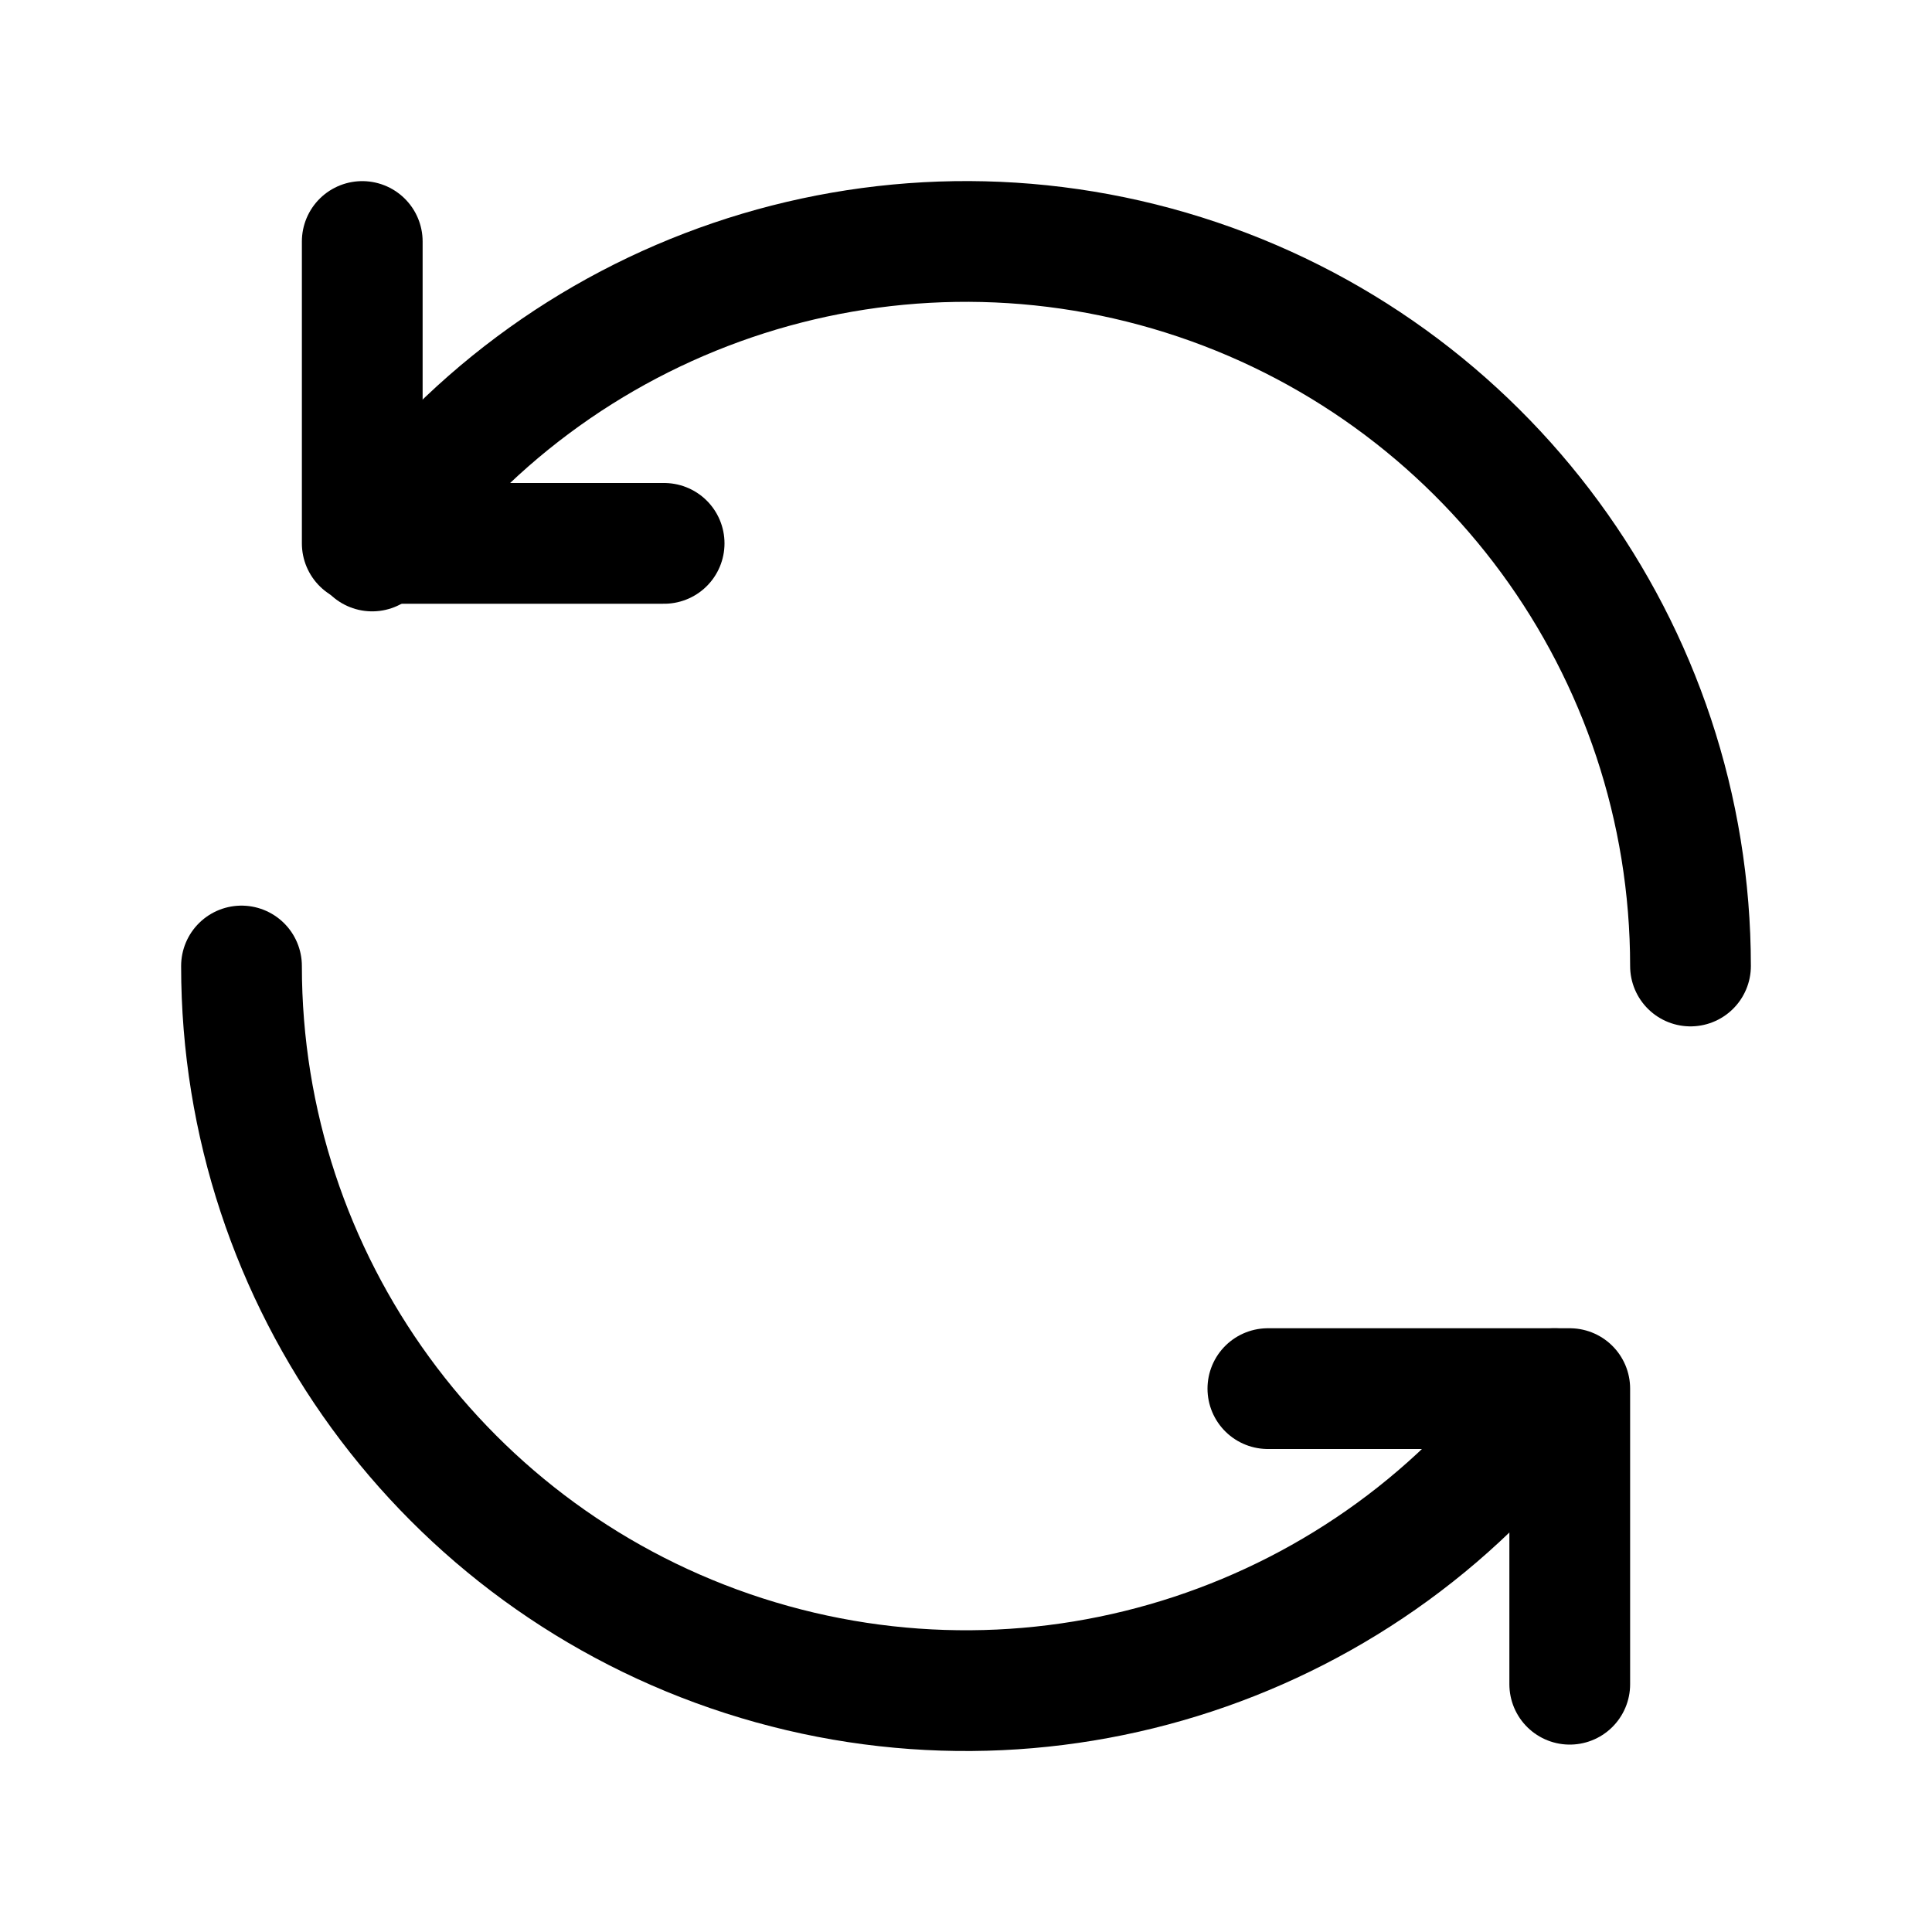
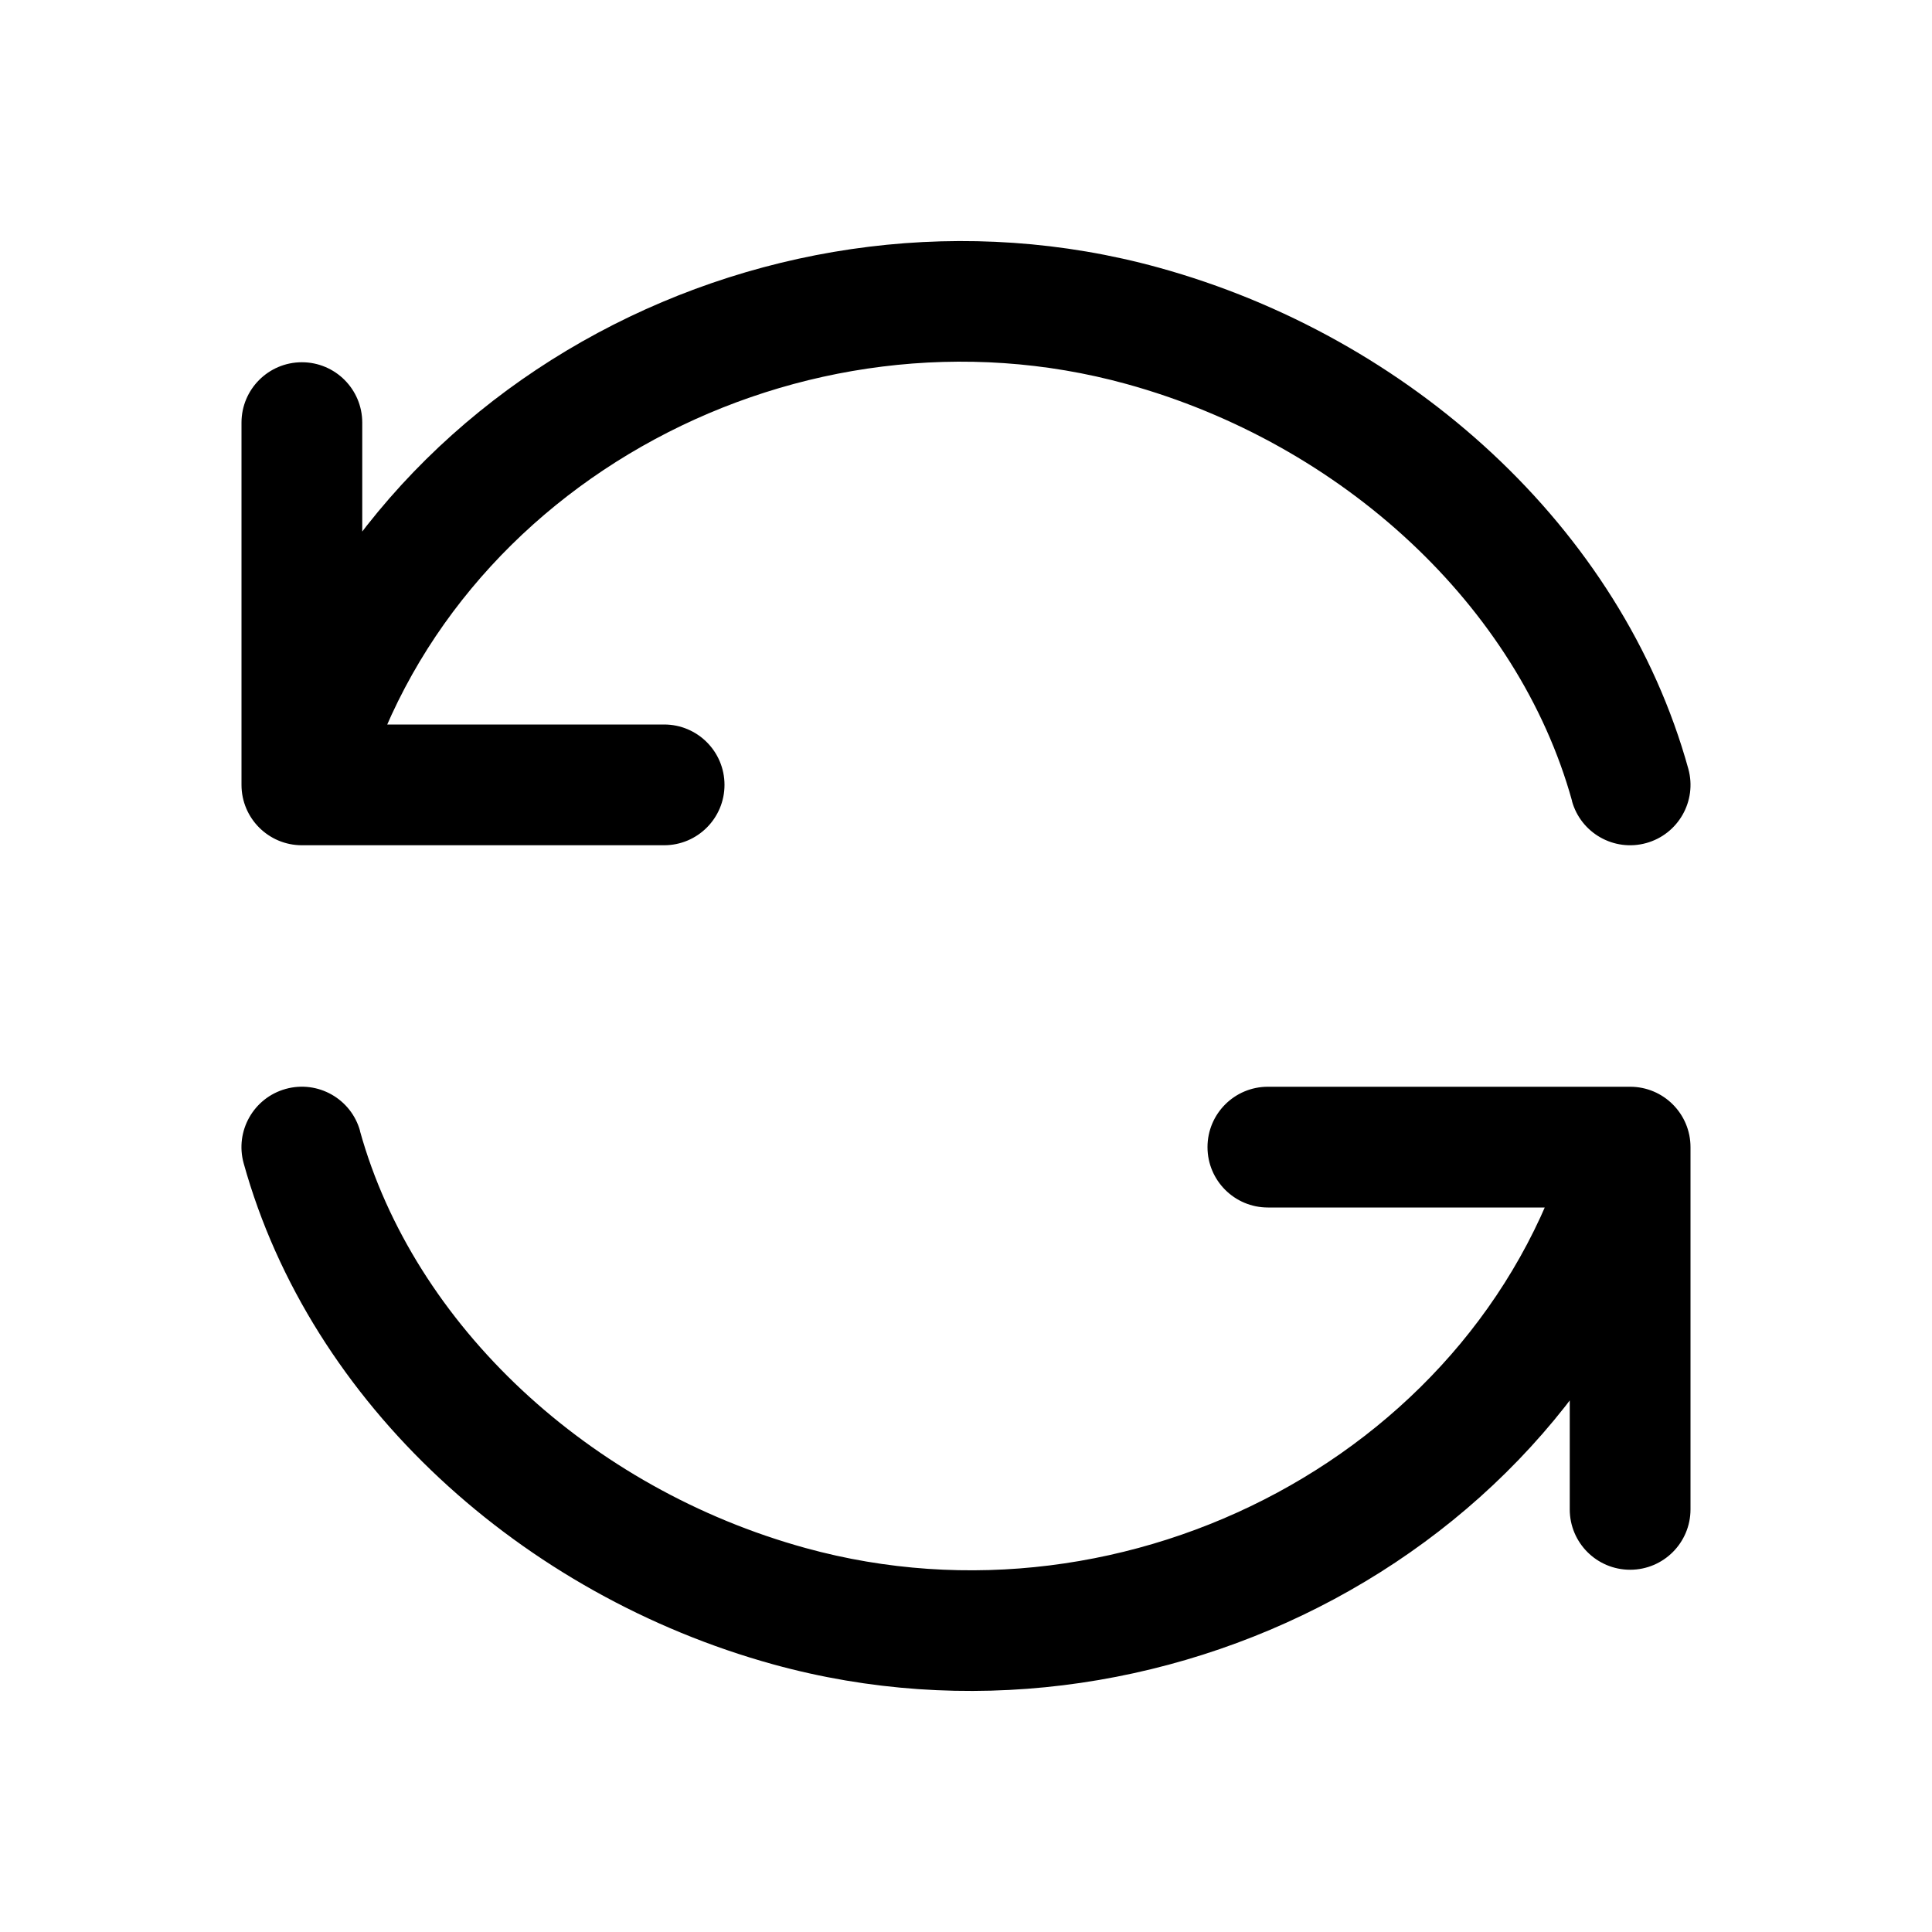
<svg xmlns="http://www.w3.org/2000/svg" fill="none" viewBox="0 0 16 16">
-   <path stroke="#000" stroke-linecap="round" d="M14 8A6 6 0 0 0 3.082 4.563m9.792 6.937A6 6 0 0 1 2 8" />
-   <path stroke="#000" stroke-linecap="round" stroke-linejoin="round" d="M5.5 4.5H3V2m7.5 9.5H13v2.448" />
+   <path fill="#000" d="M2.5 6.5H2a.5.5 0 0 0 .5.5zm6.962-3.802-.133.482zm3.556 3.935a.5.5 0 0 0 .964-.266L13.5 6.5zM5.5 7a.5.5 0 0 0 0-1zM3 3.5a.5.5 0 0 0-1 0zm-.5 3 .482.133C3.71 3.99 6.646 2.44 9.329 3.18l.133-.482.133-.482c-3.174-.875-6.69.936-7.577 4.151zm6.962-3.802-.133.482c1.791.494 3.244 1.844 3.69 3.453L13.5 6.5l.482-.133c-.553-1.997-2.308-3.578-4.387-4.151zM2.5 6.5V7h3V6h-3zm0-3H2v3h1v-3zm11 6h.5a.5.5 0 0 0-.5-.5zm-6.962 3.802-.133.482zM2.982 9.366a.5.5 0 1 0-.964.268L2.5 9.5zM10.5 9a.5.5 0 0 0 0 1zm2.5 3.5a.5.5 0 0 0 1 0zm.5-3-.482-.133c-.728 2.642-3.664 4.193-6.347 3.453l-.133.482-.133.482c3.174.875 6.69-.936 7.577-4.151zm-6.962 3.802.133-.482c-1.79-.493-3.243-1.845-3.69-3.454L2.5 9.5l-.482.134c.554 1.995 2.31 3.577 4.387 4.15zM10.5 9.5v.5h3V9h-3zm3 0H13v3h1v-3z" />
</svg>
